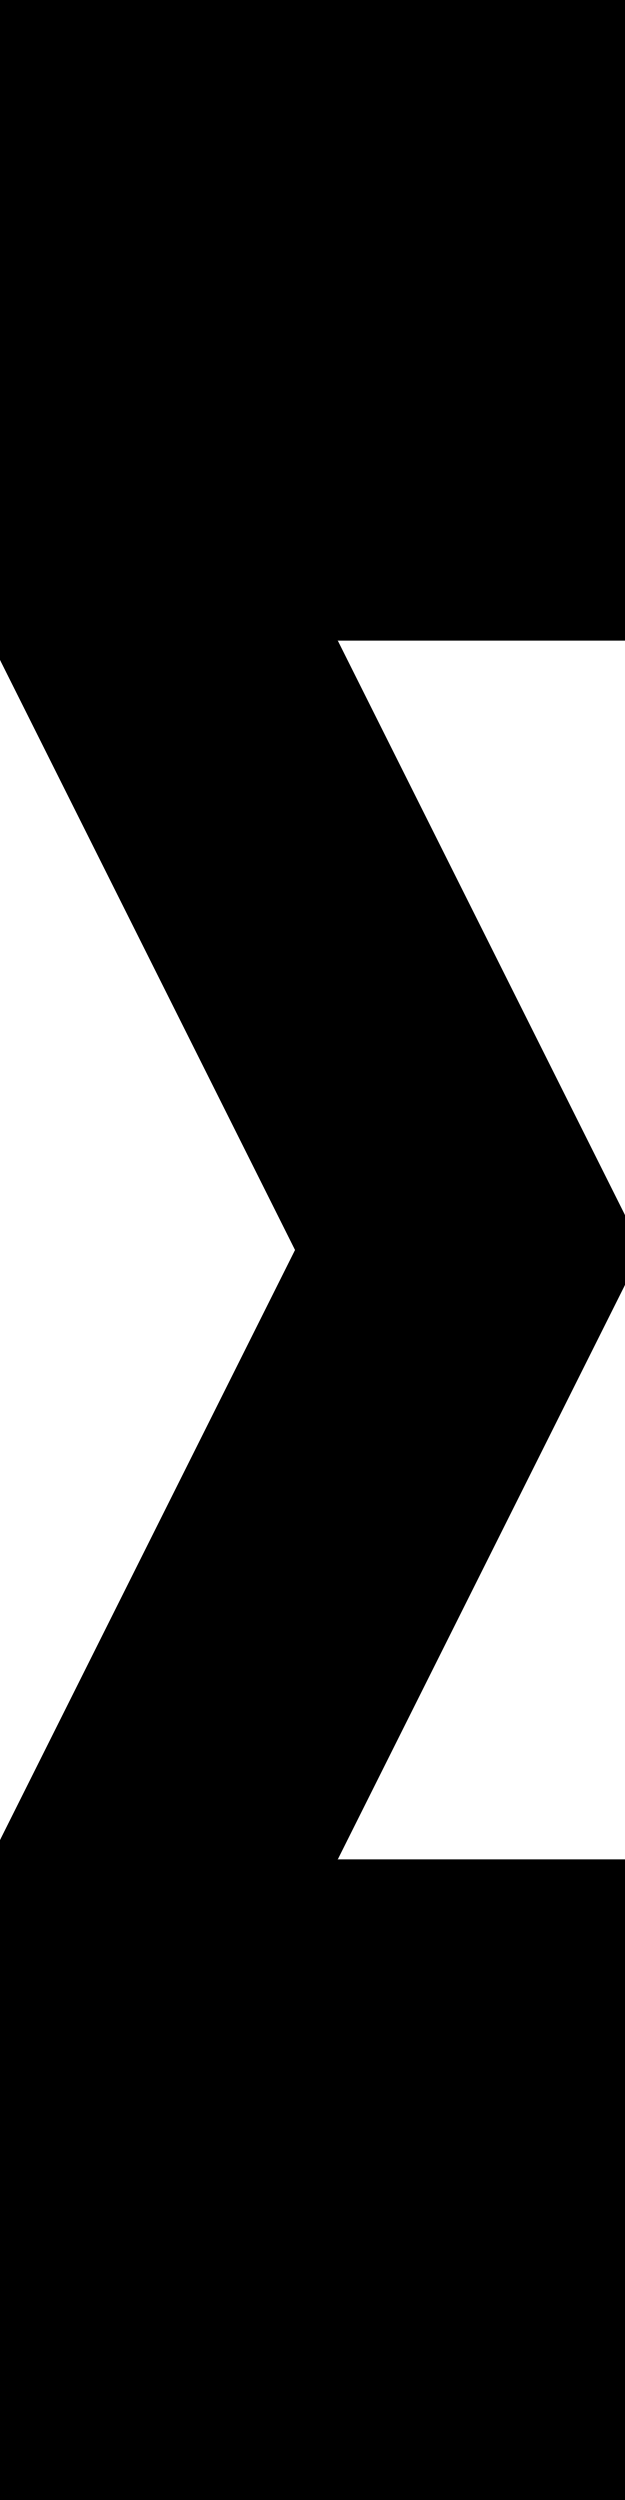
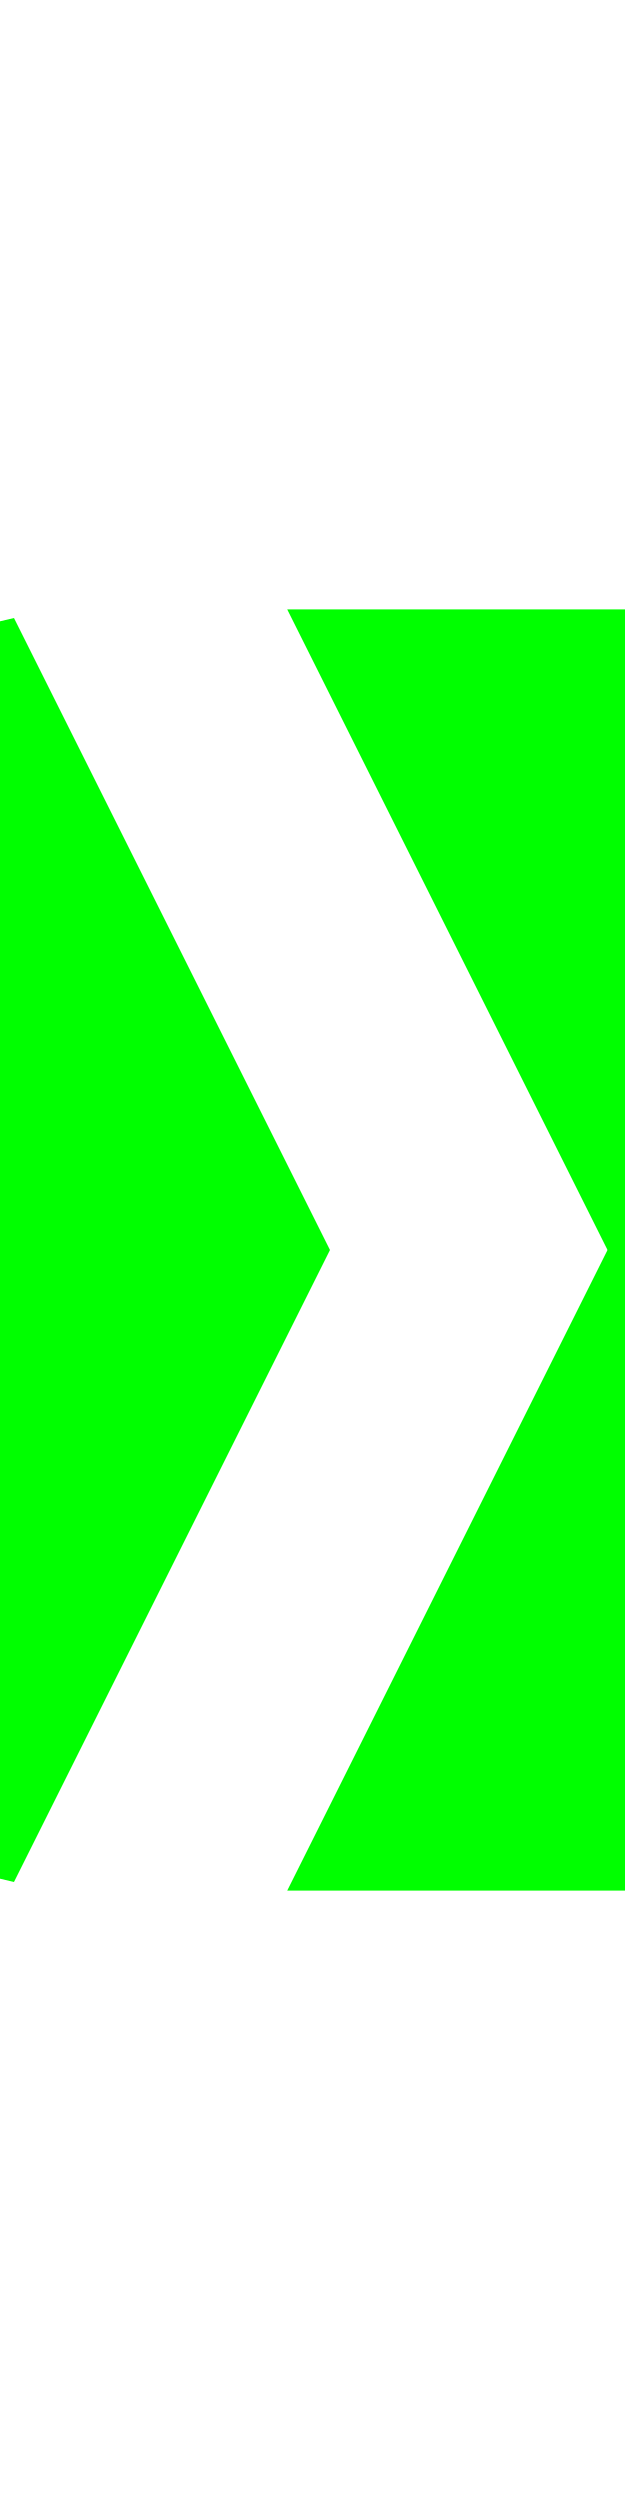
<svg xmlns="http://www.w3.org/2000/svg" version="1.1" baseProfile="full" width="100" height="400">
-   <rect x="0" y="0" width="100" height="100" style="fill:black;stroke:black;stroke-width:5" />
-   <polygon points="0,100 50,100 100,200 50,300 0,300 50,200" style="fill:black;stroke:black;stroke-width:5" />
-   <rect x="0" y="300" width="100" height="100" style="fill:black;stroke:black;stroke-width:5" />
+   <polygon points="100,100 50,100 100,200" style="fill:lime;stroke:lime;stroke-width:5" />
+   <polygon points="100,300 50,300 100,200" style="fill:lime;stroke:lime;stroke-width:5" />
+   <polygon points="50,200 0,100 0,300" style="fill:lime;stroke:lime;stroke-width:5" />
</svg>
